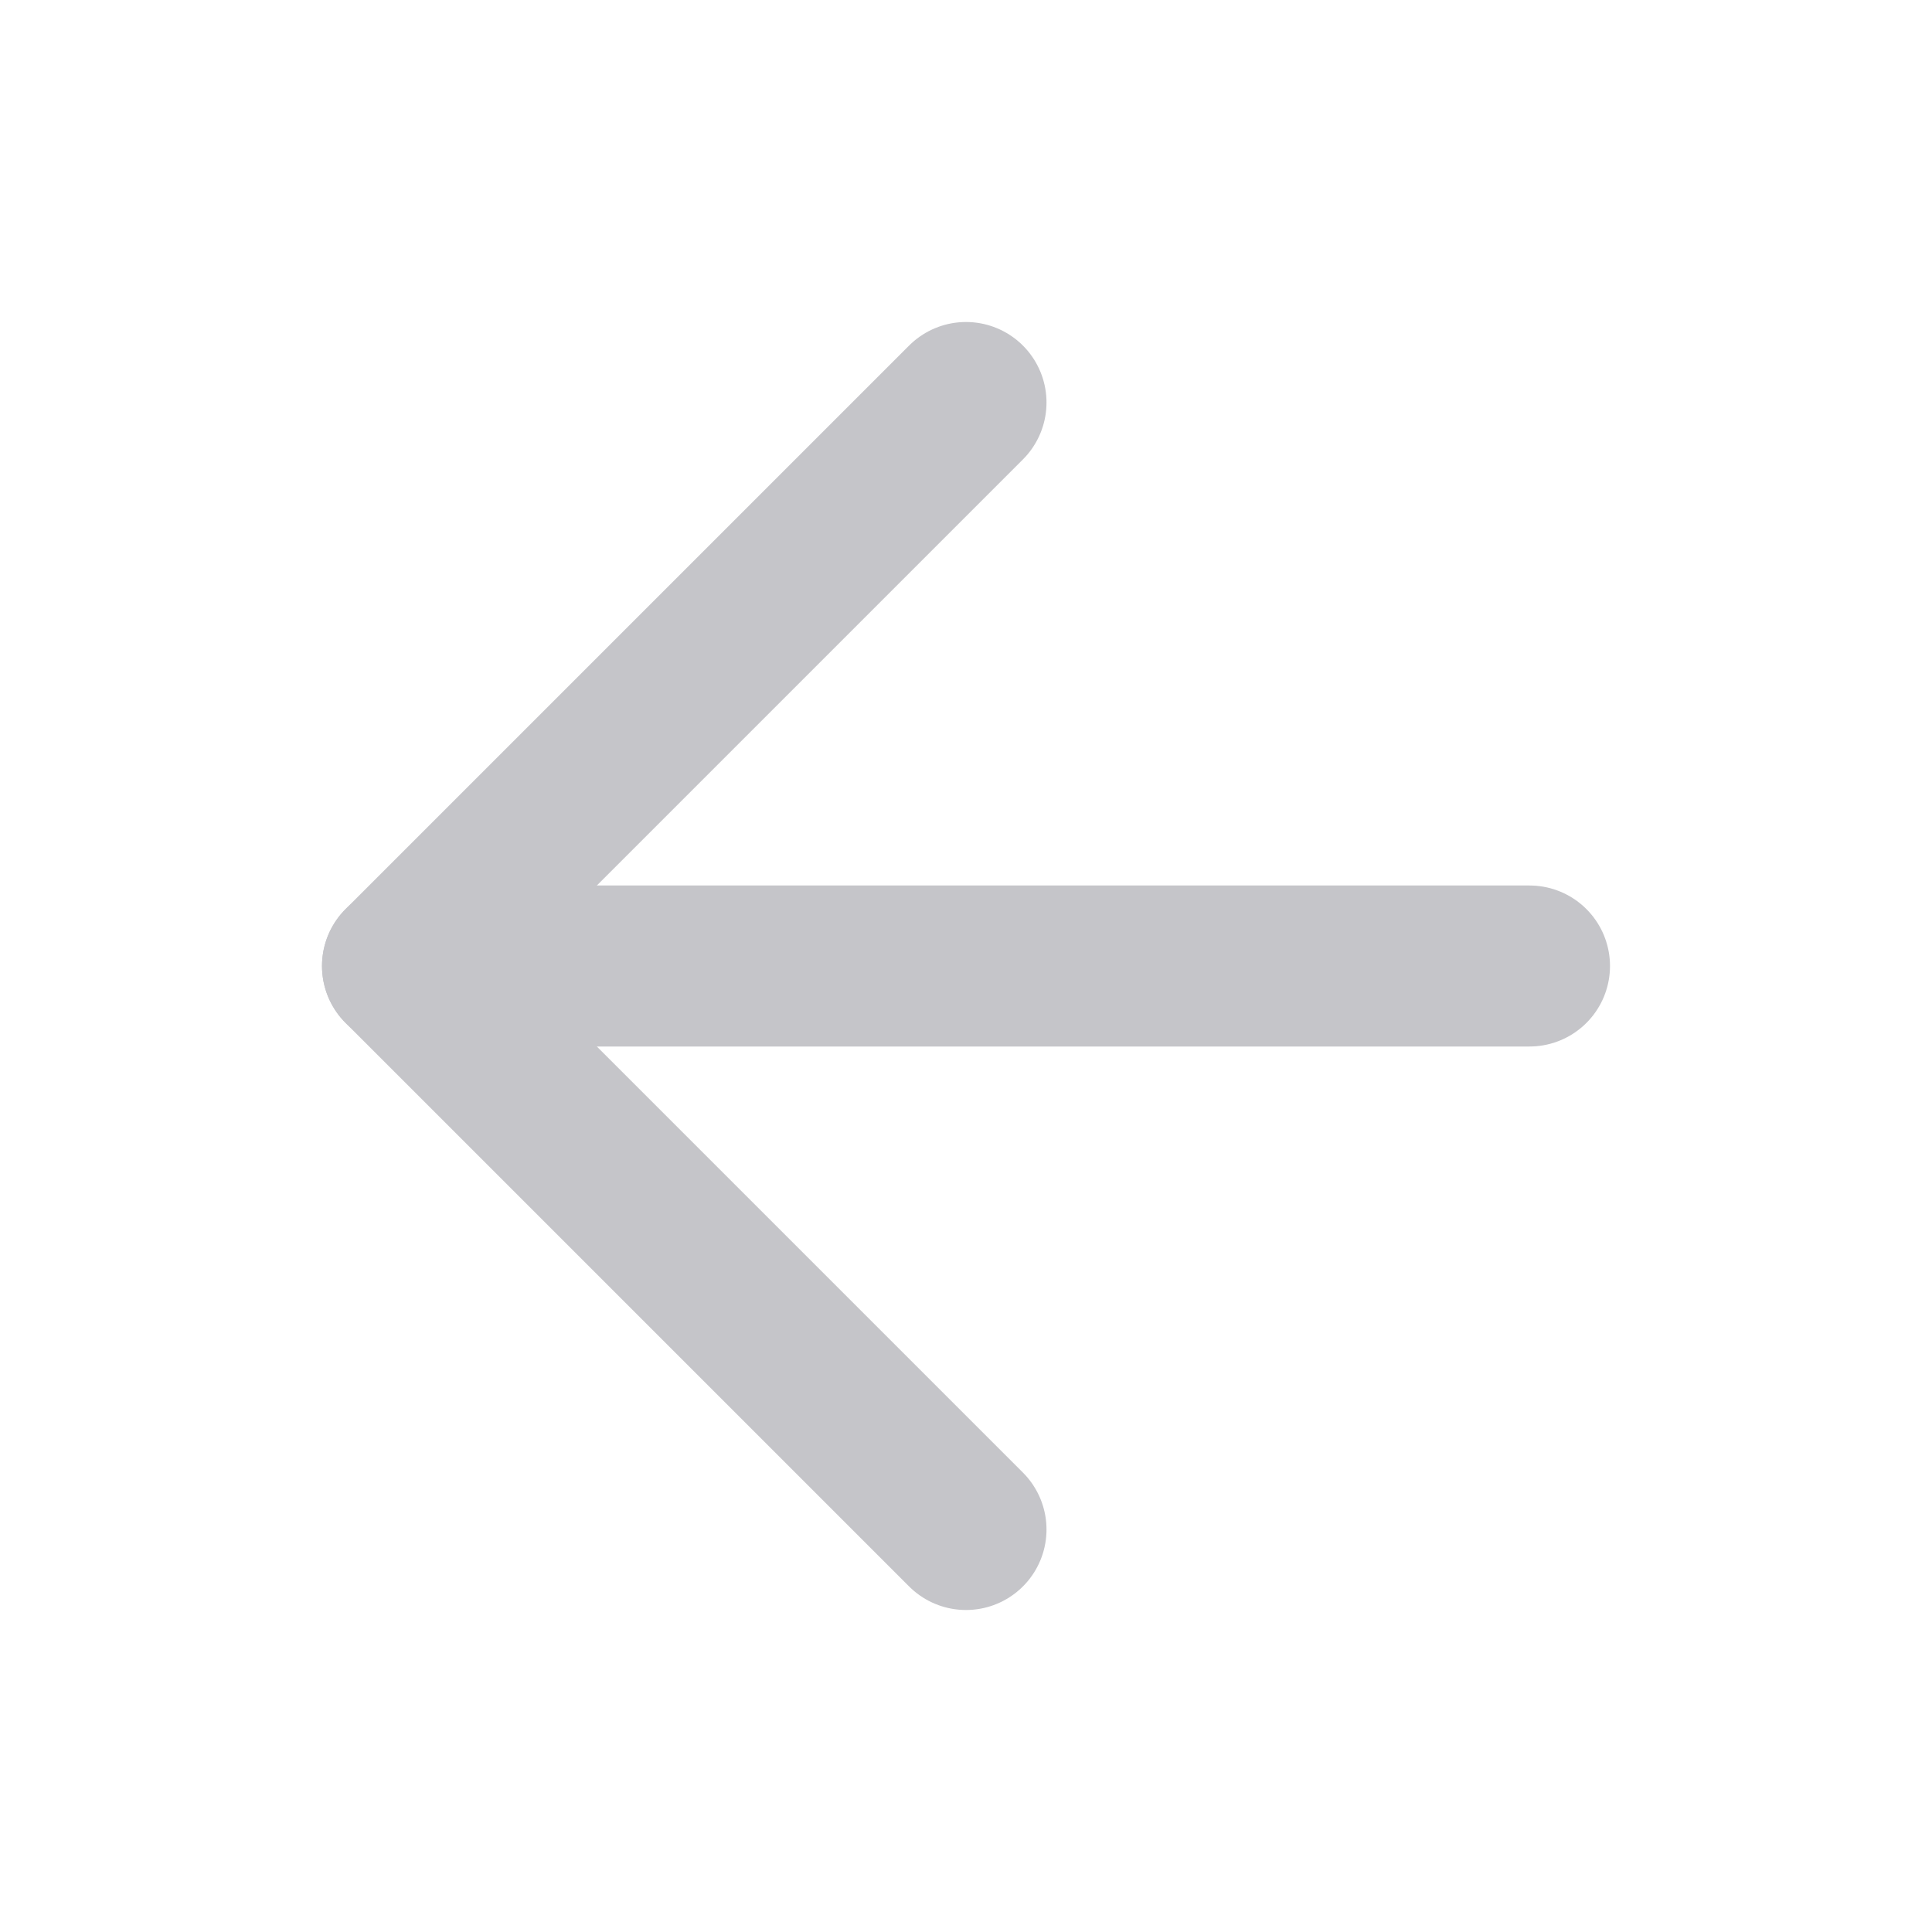
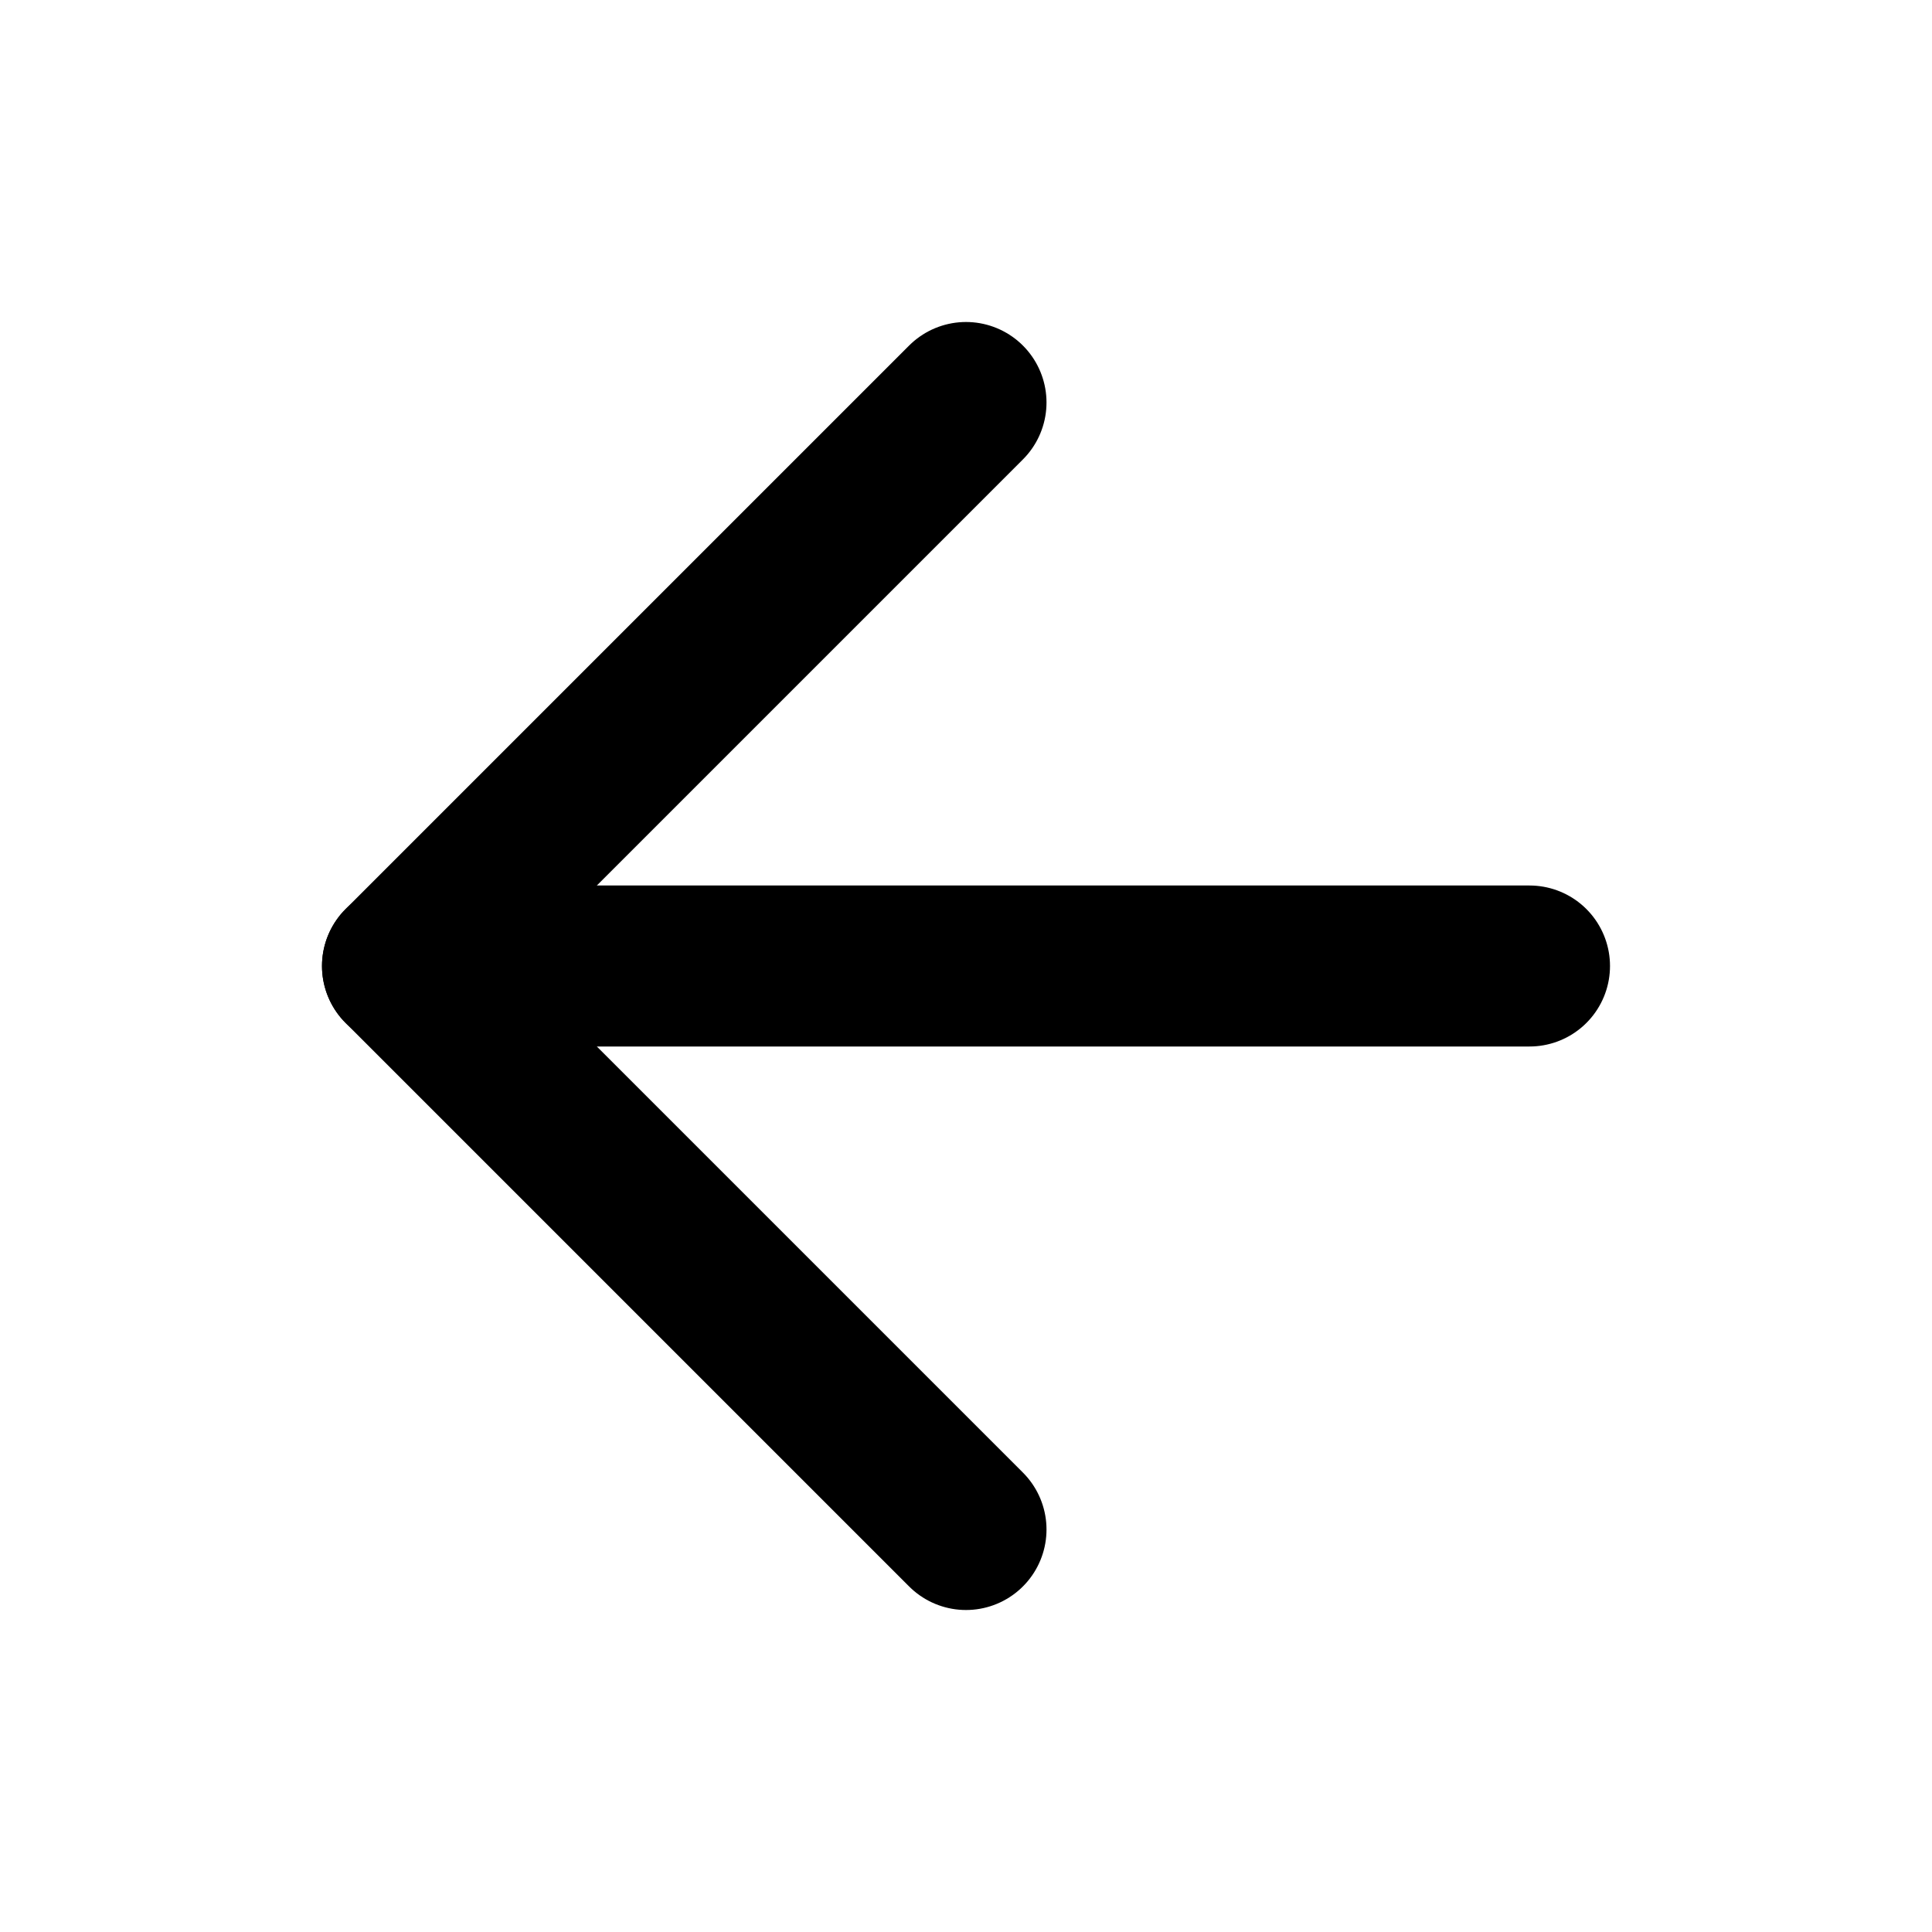
<svg xmlns="http://www.w3.org/2000/svg" width="24" height="24" viewBox="0 0 24 24" fill="none">
-   <path d="M19 12H5" stroke="#C5C5C9" stroke-width="2" stroke-linecap="round" stroke-linejoin="round" />
-   <path d="M12 19L5 12L12 5" stroke="#C5C5C9" stroke-width="2" stroke-linecap="round" stroke-linejoin="round" />
+   <path d="M19 12H5" stroke="currentColor" stroke-width="2" stroke-linecap="round" stroke-linejoin="round" />
+   <path d="M12 19L5 12L12 5" stroke="currentColor" stroke-width="2" stroke-linecap="round" stroke-linejoin="round" />
</svg>
